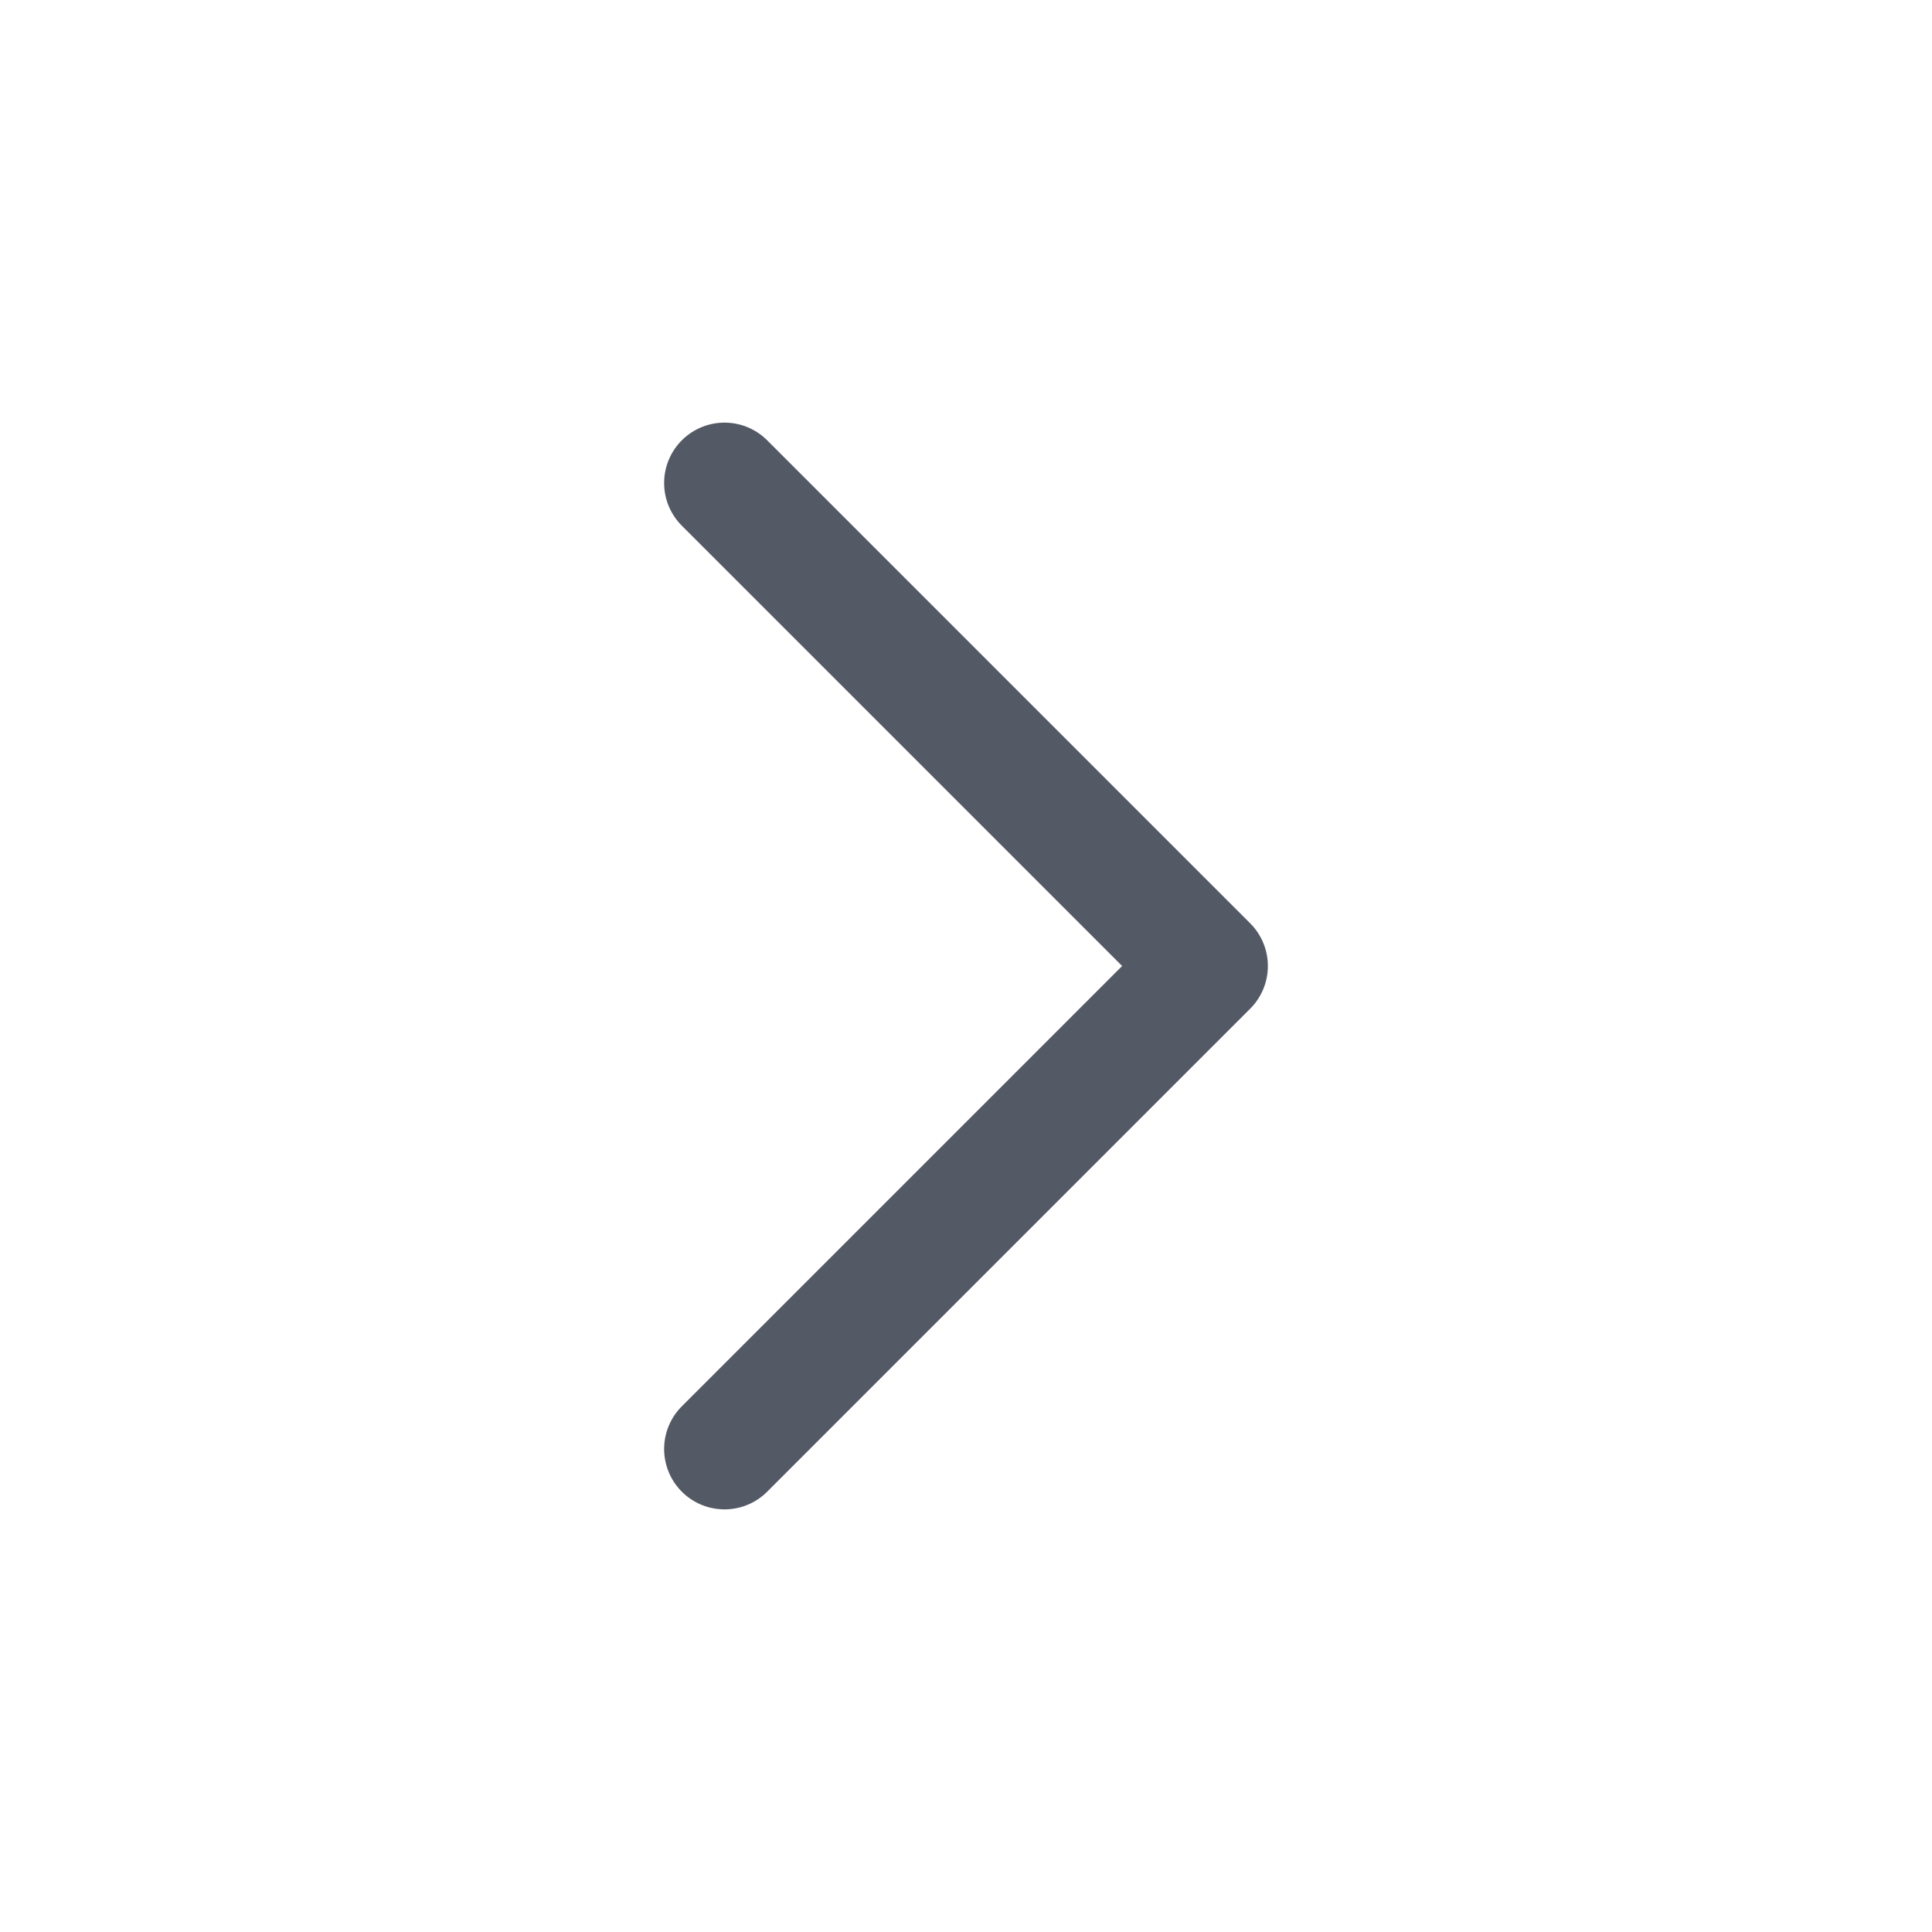
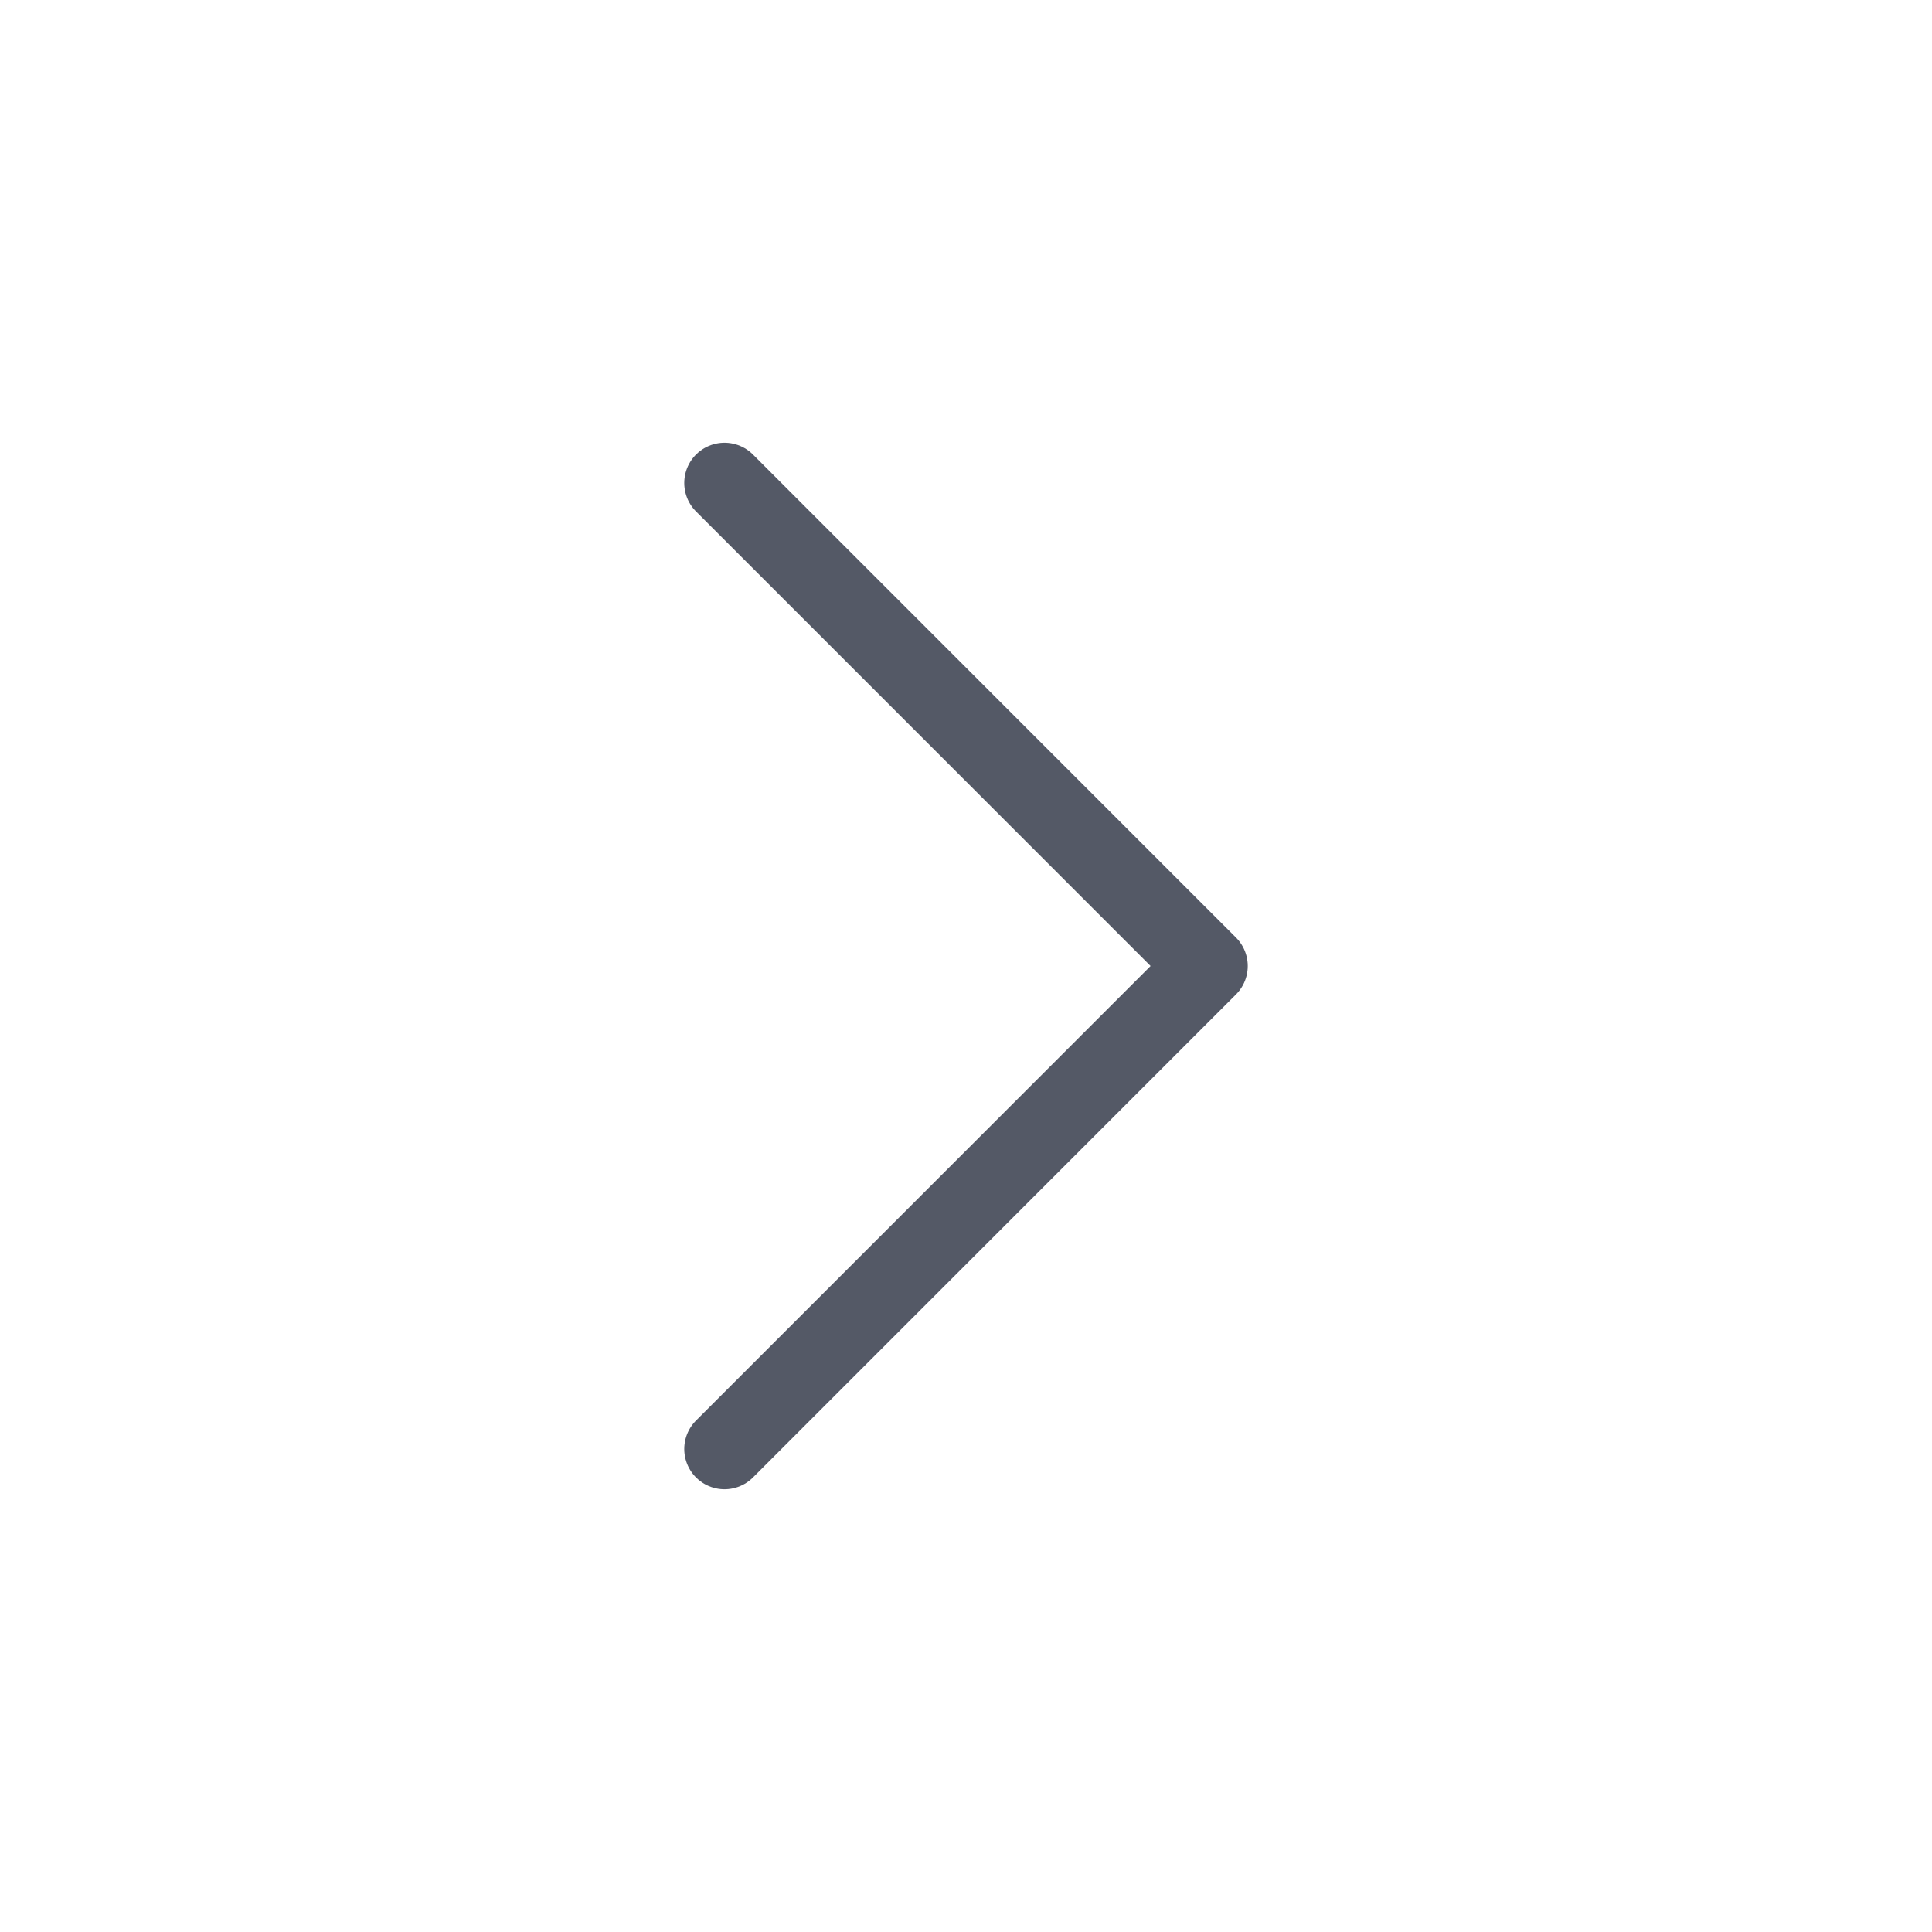
<svg xmlns="http://www.w3.org/2000/svg" width="current" height="current" viewBox="0 0 24 24" fill="none">
-   <path d="M9 18L15 12L9 6" stroke="#545966" stroke-width="1.5" stroke-linecap="round" stroke-linejoin="round" />
+   <path d="M9 18L15 12L9 6" stroke="#545966" stroke-width="current" stroke-linecap="round" stroke-linejoin="round" />
</svg>
